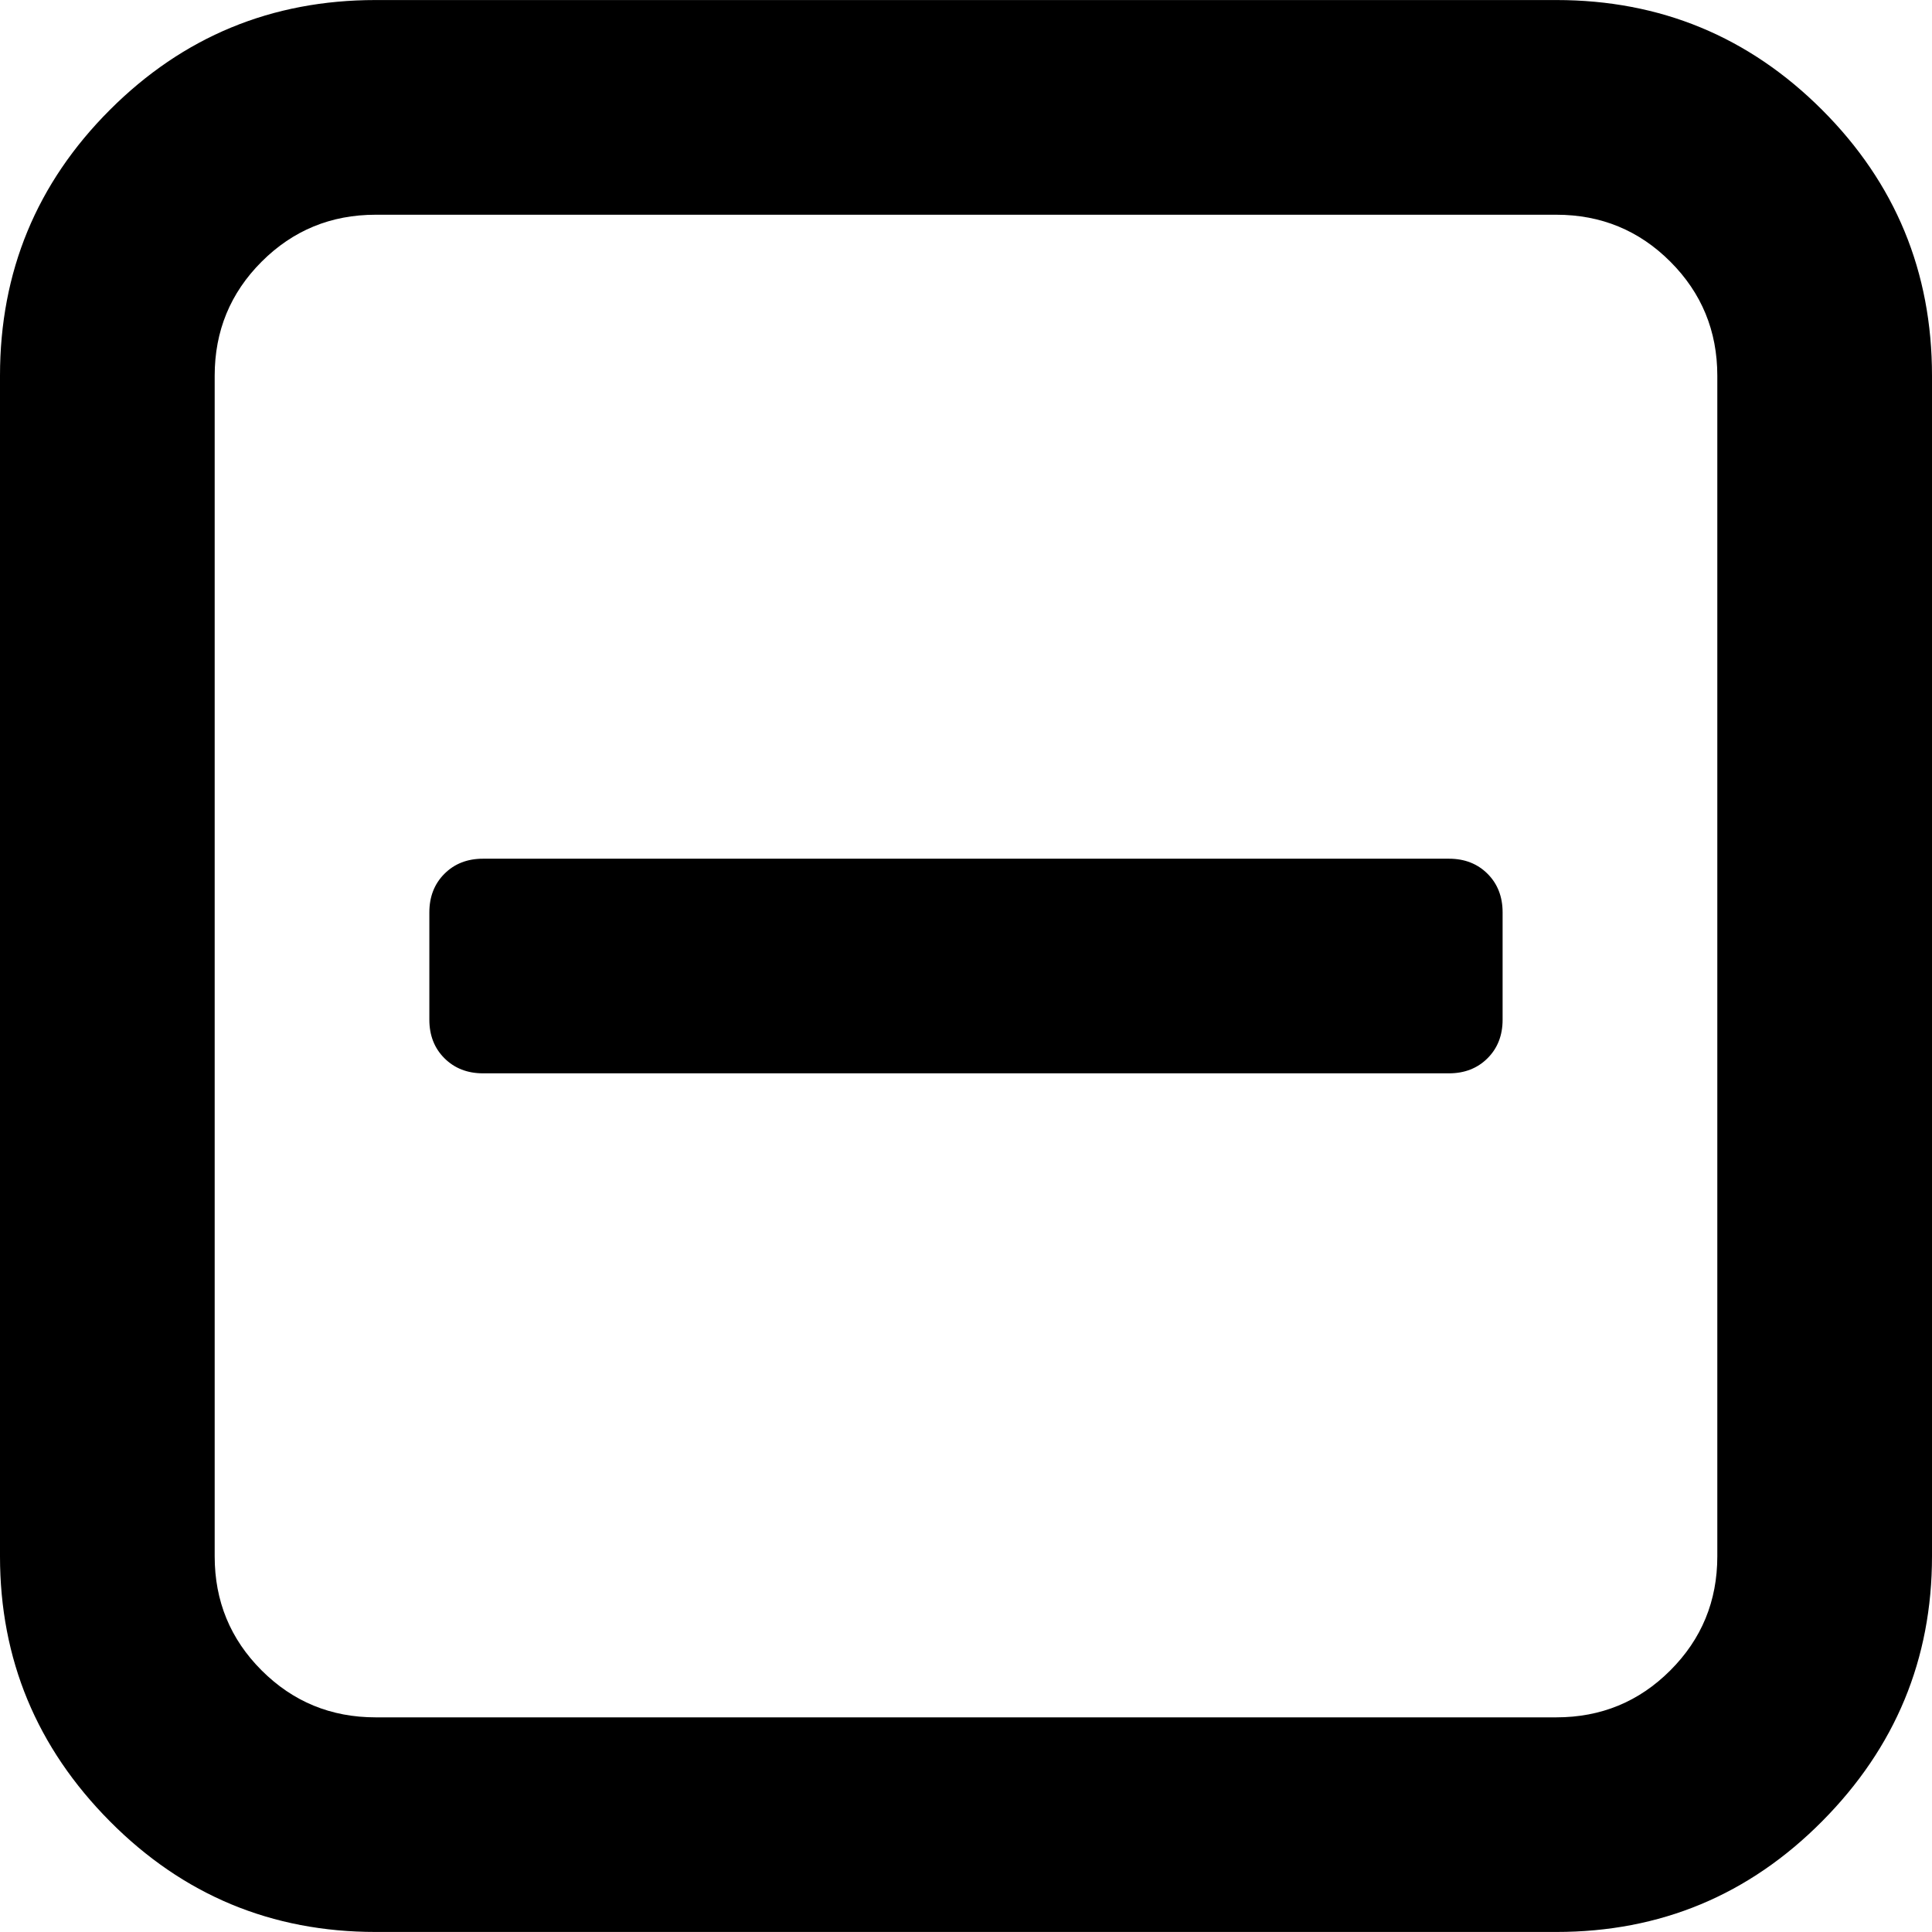
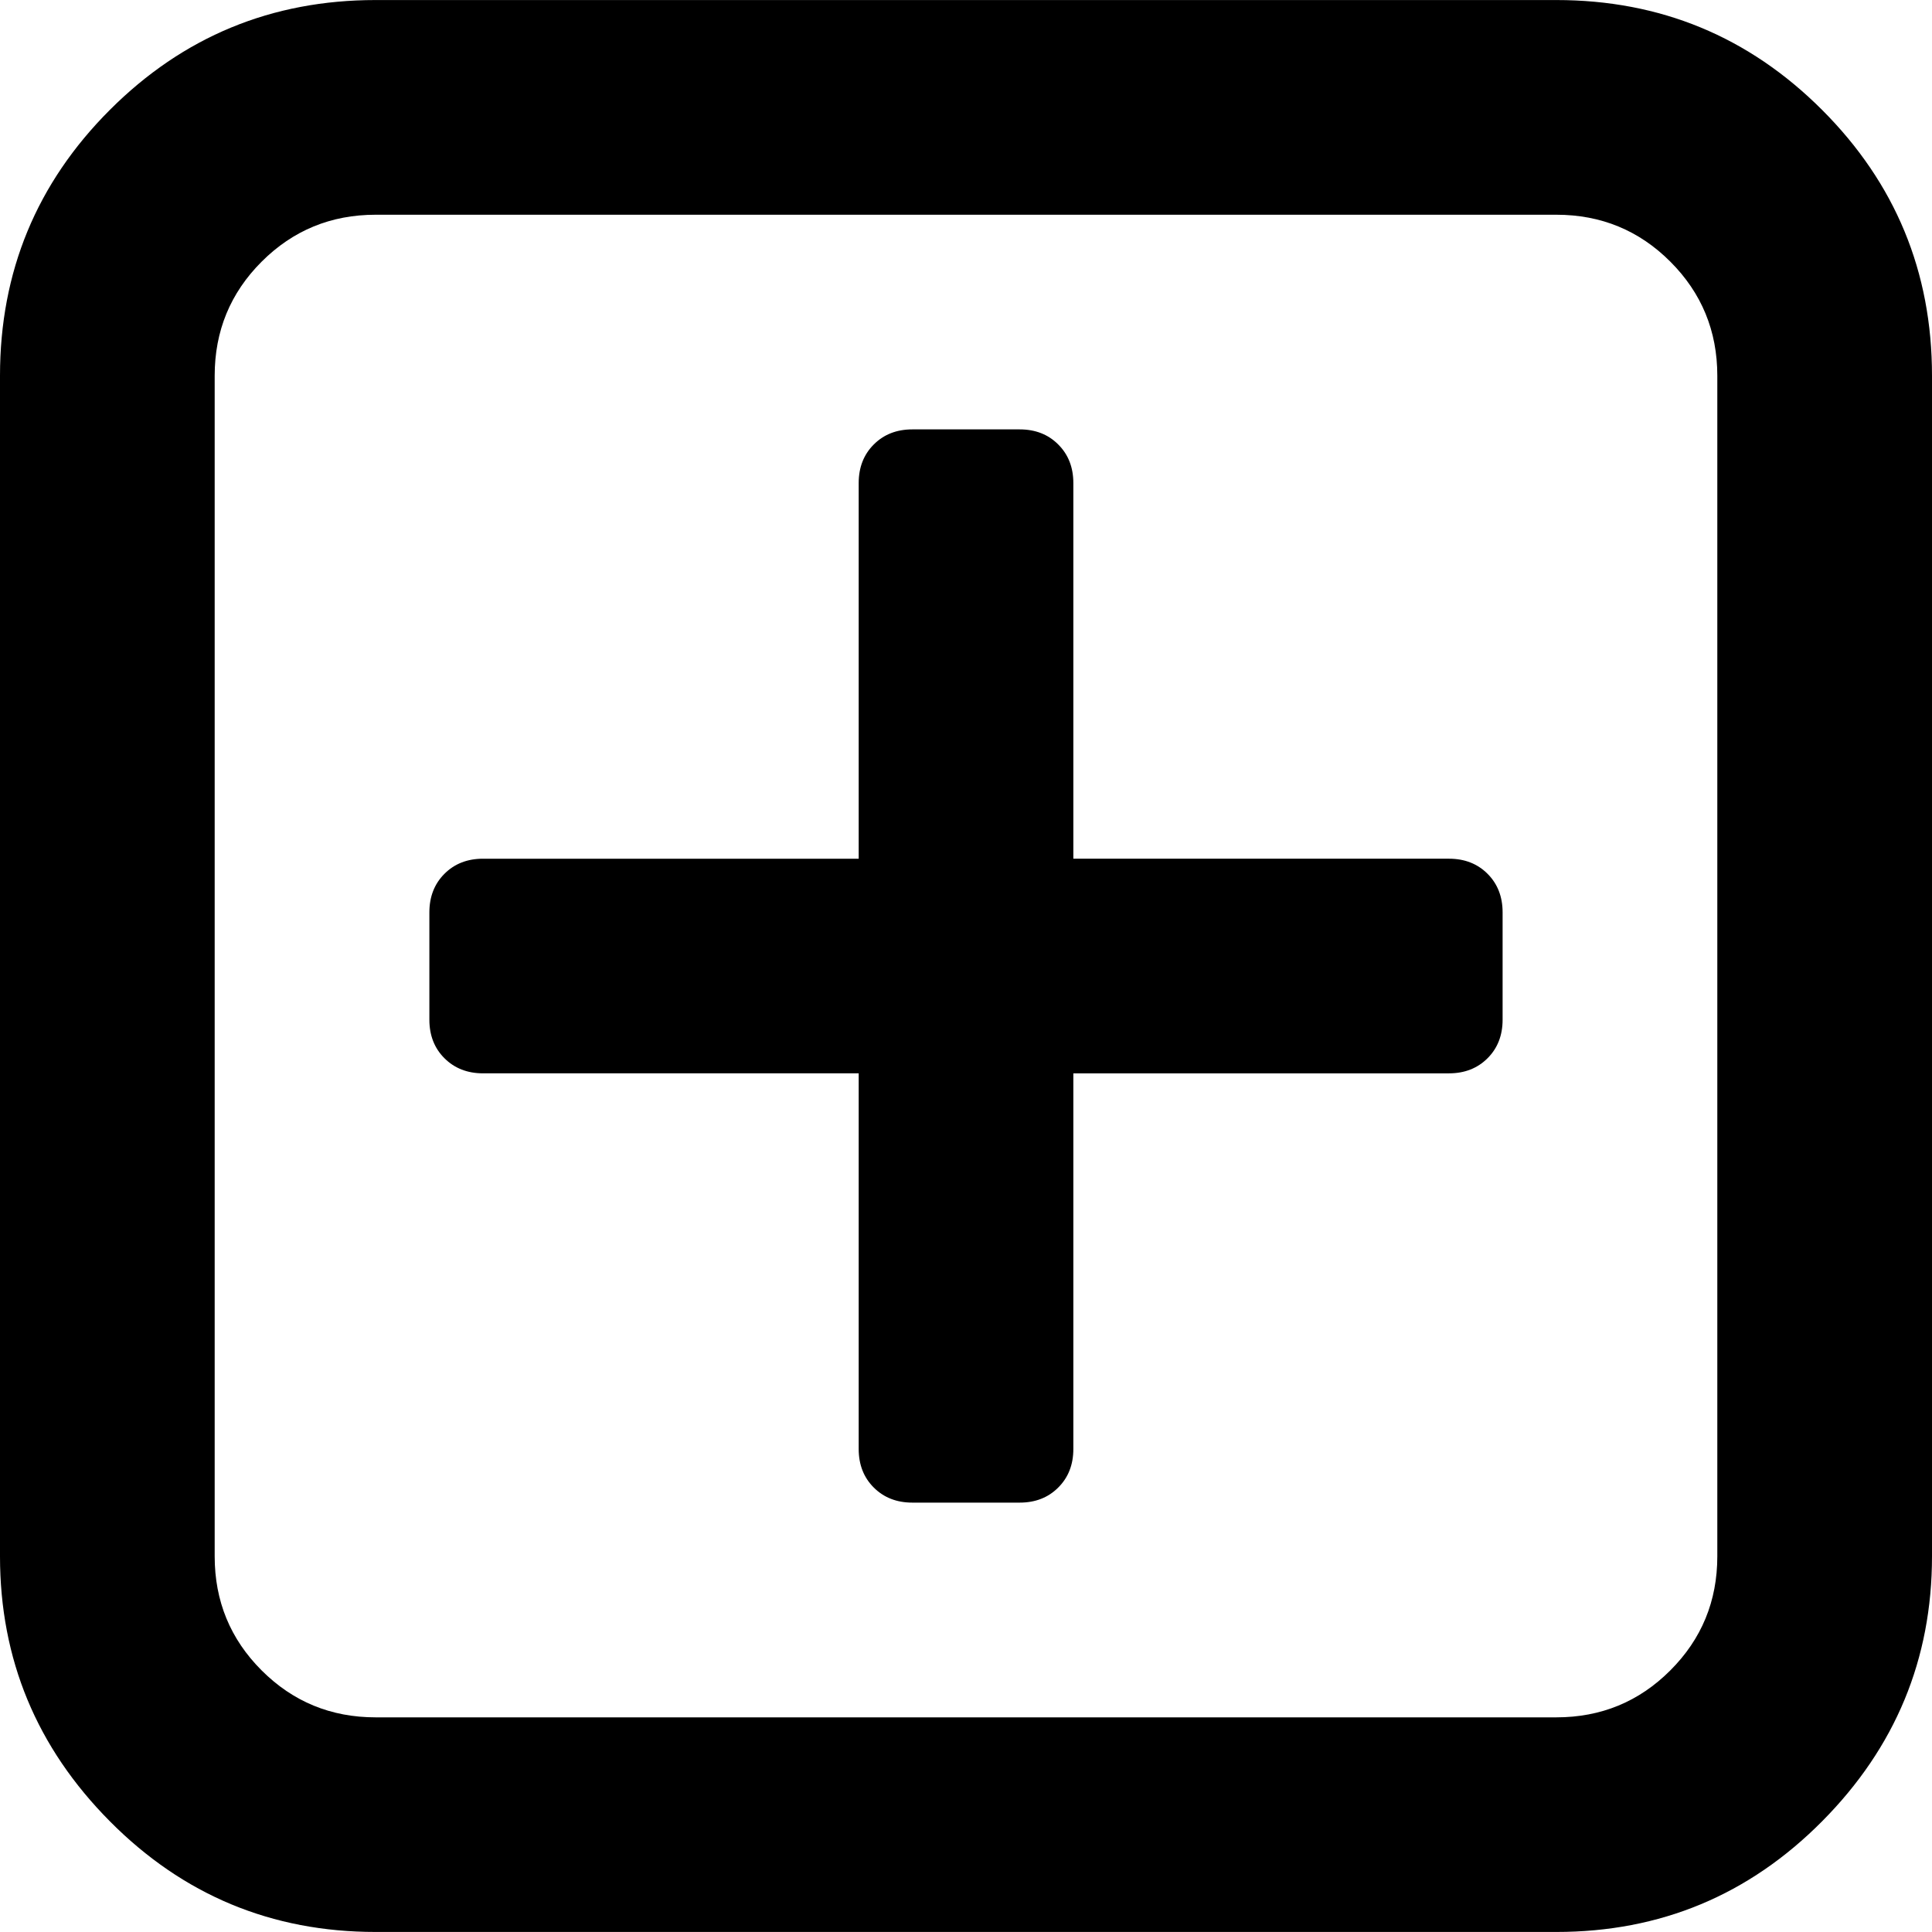
<svg xmlns="http://www.w3.org/2000/svg" version="1.1" id="Capa_1" x="0px" y="0px" width="328.911px" height="328.911px" viewBox="0 0 328.911 328.911" style="enable-background:new 0 0 328.911 328.911;" xml:space="preserve">
  <g>
    <g>
-       <path d="M310.206,18.71C297.735,6.242,282.657,0.007,264.958,0.007H63.954c-17.703,0-32.79,6.235-45.253,18.704    C6.235,31.177,0,46.261,0,63.96v200.991c0,17.515,6.232,32.552,18.701,45.11c12.467,12.566,27.553,18.843,45.253,18.843h201.004    c17.699,0,32.777-6.276,45.248-18.843c12.47-12.559,18.705-27.596,18.705-45.11V63.96    C328.911,46.261,322.672,31.177,310.206,18.71z M292.362,264.96c0,7.614-2.673,14.089-8.001,19.414    c-5.324,5.332-11.799,7.994-19.41,7.994H63.954c-7.614,0-14.082-2.662-19.414-7.994c-5.33-5.325-7.992-11.8-7.992-19.414V63.965    c0-7.613,2.662-14.086,7.992-19.414c5.327-5.327,11.8-7.994,19.414-7.994h201.004c7.61,0,14.086,2.663,19.41,7.994    c5.325,5.328,7.994,11.801,7.994,19.414V264.96z" />
-       <path d="M246.683,146.189H82.229c-2.664,0-4.858,0.855-6.567,2.568c-1.711,1.713-2.568,3.903-2.568,6.567v18.271    c0,2.666,0.854,4.855,2.568,6.563c1.713,1.708,3.903,2.57,6.567,2.57h164.454c2.662,0,4.853-0.862,6.563-2.57    c1.712-1.708,2.563-3.897,2.563-6.563v-18.271c0-2.664-0.852-4.857-2.563-6.567C251.536,147.048,249.345,146.189,246.683,146.189z    " />
+       <path d="M310.199,18.71C297.735,6.242,282.65,0.007,264.951,0.007H63.954c-17.703,0-32.79,6.235-45.253,18.704    C6.235,31.177,0,46.261,0,63.96v200.991c0,17.515,6.232,32.552,18.701,45.11c12.467,12.566,27.553,18.843,45.253,18.843h201.004    c17.699,0,32.777-6.276,45.248-18.843c12.47-12.559,18.705-27.596,18.705-45.11V63.96    C328.911,46.261,322.666,31.177,310.199,18.71z M292.362,264.96c0,7.614-2.673,14.089-8.001,19.414    c-5.324,5.332-11.799,7.994-19.41,7.994H63.954c-7.614,0-14.082-2.662-19.414-7.994c-5.33-5.325-7.992-11.8-7.992-19.414V63.965    c0-7.613,2.662-14.086,7.992-19.414c5.327-5.327,11.8-7.994,19.414-7.994h201.004c7.61,0,14.086,2.663,19.41,7.994    c5.325,5.328,7.994,11.801,7.994,19.414V264.96z" />
+       <path d="M246.683,146.189H182.73V82.236c0-2.667-0.855-4.854-2.573-6.567c-1.704-1.714-3.895-2.568-6.564-2.568h-18.271    c-2.667,0-4.854,0.854-6.567,2.568c-1.714,1.713-2.568,3.903-2.568,6.567v63.954H82.233c-2.664,0-4.857,0.855-6.567,2.568    c-1.711,1.713-2.568,3.903-2.568,6.567v18.271c0,2.666,0.854,4.855,2.568,6.563c1.712,1.708,3.903,2.57,6.567,2.57h63.954v63.953    c0,2.666,0.854,4.855,2.568,6.563c1.713,1.711,3.903,2.566,6.567,2.566h18.271c2.67,0,4.86-0.855,6.564-2.566    c1.718-1.708,2.573-3.897,2.573-6.563V182.73h63.953c2.662,0,4.853-0.862,6.563-2.57c1.712-1.708,2.563-3.897,2.563-6.563v-18.271    c0-2.664-0.852-4.857-2.563-6.567C251.536,147.048,249.345,146.189,246.683,146.189z" />
    </g>
  </g>
  <g>
</g>
  <g>
</g>
  <g>
</g>
  <g>
</g>
  <g>
</g>
  <g>
</g>
  <g>
</g>
  <g>
</g>
  <g>
</g>
  <g>
</g>
  <g>
</g>
  <g>
</g>
  <g>
</g>
  <g>
</g>
  <g>
</g>
</svg>
